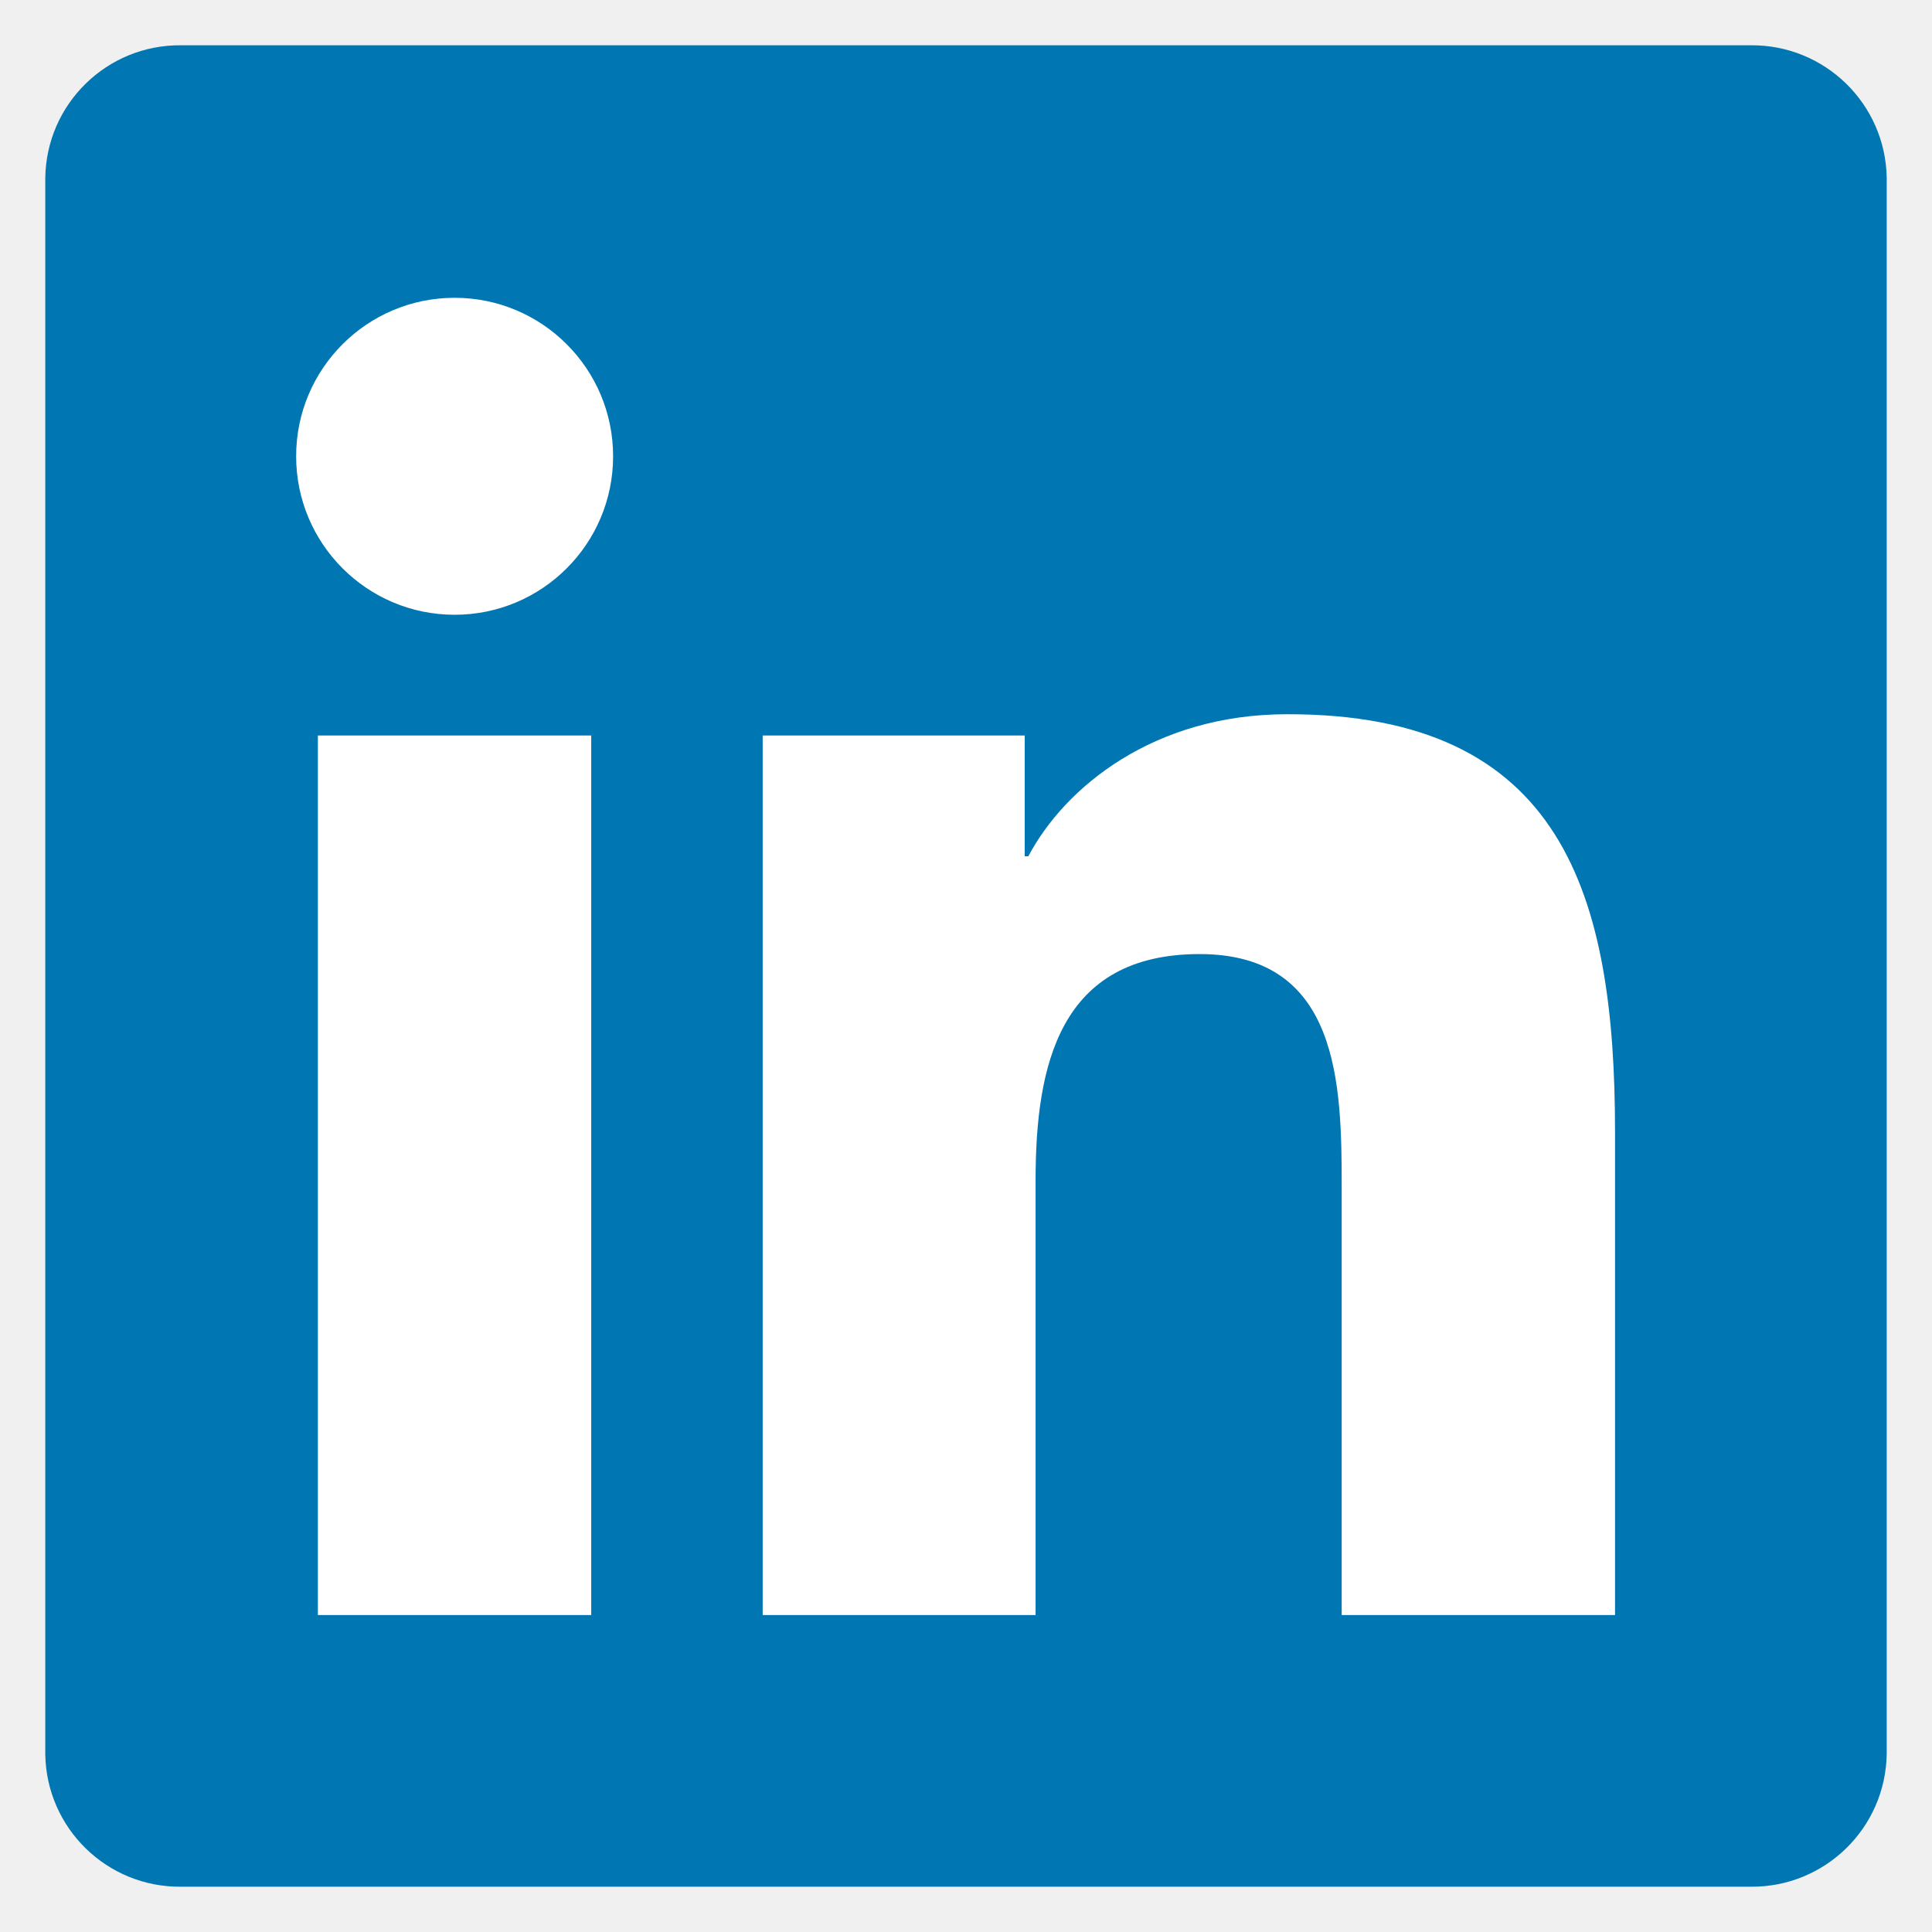
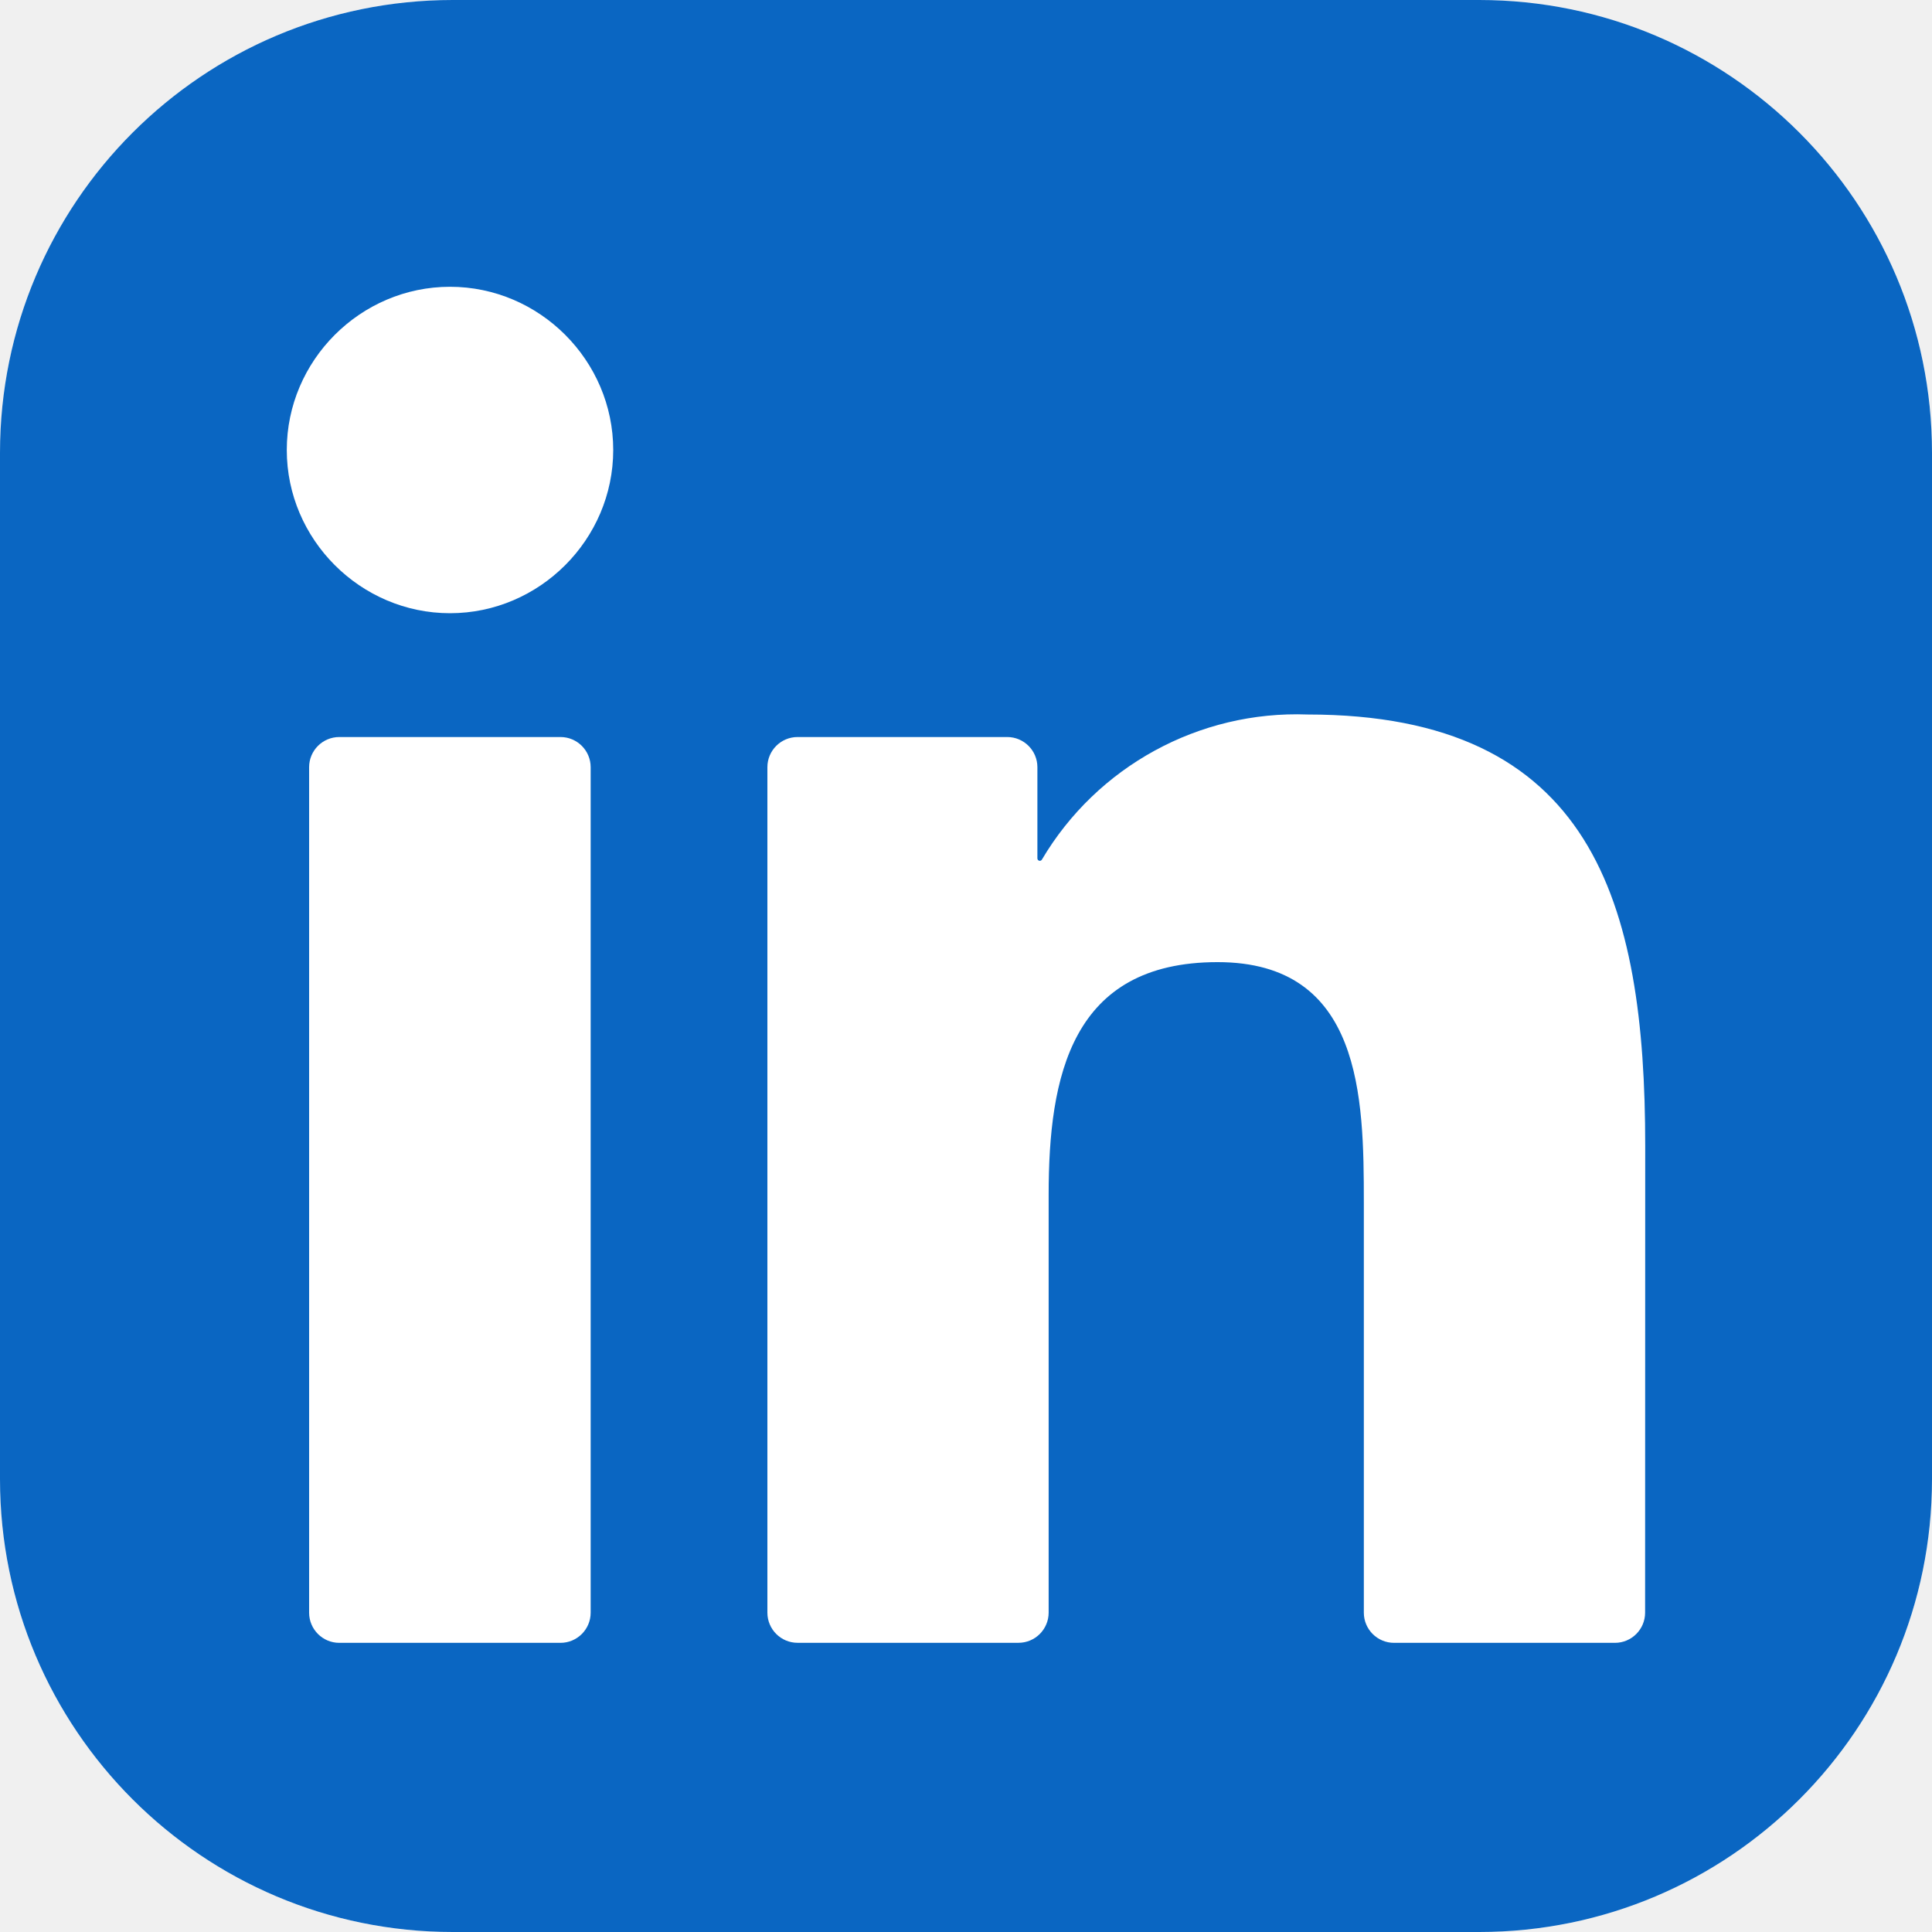
- <svg viewBox="0 0 128 128">
-   <g id="original">
-     <path fill="#0076b2" d="M116,3H12a8.91,8.91,0,0,0-9,8.8V116.22A8.91,8.91,0,0,0,12,125H116a8.93,8.93,0,0,0,9-8.81V11.77A8.93,8.93,0,0,0,116,3Z" />
-     <path fill="#fff" d="M21.06,48.73H39.17V107H21.06Zm9.06-29a10.5,10.5,0,1,1-10.5,10.49,10.5,10.5,0,0,1,10.5-10.49" />
-     <path fill="#fff" d="M50.53,48.73H67.89v8h.24c2.42-4.58,8.32-9.41,17.13-9.41C103.6,47.28,107,59.35,107,75v32H88.89V78.65c0-6.75-.12-15.44-9.41-15.44s-10.87,7.36-10.87,15V107H50.53Z" />
-   </g>
+ <svg xmlns="http://www.w3.org/2000/svg" width="256" height="256" viewBox="0 0 256 256" fill="none">
+   <rect width="256" height="256" rx="60" fill="white" />
+   <rect width="256" height="256" rx="60" fill="#0A66C2" />
+   <path d="M184.715 217.685H213.985C216.194 217.685 217.985 215.895 217.985 213.686L218 151.844C218 119.521 211.035 94.675 173.262 94.675C158.903 94.142 145.362 101.544 138.055 113.904C137.997 114.002 137.893 114.062 137.779 114.062C137.603 114.062 137.46 113.919 137.46 113.743V101.66C137.46 99.451 135.67 97.66 133.46 97.66H105.683C103.474 97.66 101.683 99.451 101.683 101.66V213.68C101.683 215.89 103.474 217.68 105.683 217.68H134.951C137.16 217.68 138.951 215.89 138.951 213.68V158.307C138.951 142.65 141.921 127.487 161.332 127.487C180.467 127.487 180.715 145.403 180.715 159.321V213.685C180.715 215.894 182.506 217.685 184.715 217.685Z" fill="white" />
+   <path d="M38 59.627C38 71.492 47.767 81.254 59.632 81.254C71.494 81.253 81.255 71.485 81.255 59.623C81.253 47.761 71.491 38 59.627 38C47.763 38 38 47.763 38 59.627Z" fill="white" />
+   <path d="M44.959 217.685H74.266C76.475 217.685 78.266 215.894 78.266 213.685V101.66C78.266 99.451 76.475 97.66 74.266 97.66H44.959C42.75 97.66 40.959 99.451 40.959 101.66V213.685C40.959 215.894 42.75 217.685 44.959 217.685Z" fill="white" />
</svg>
